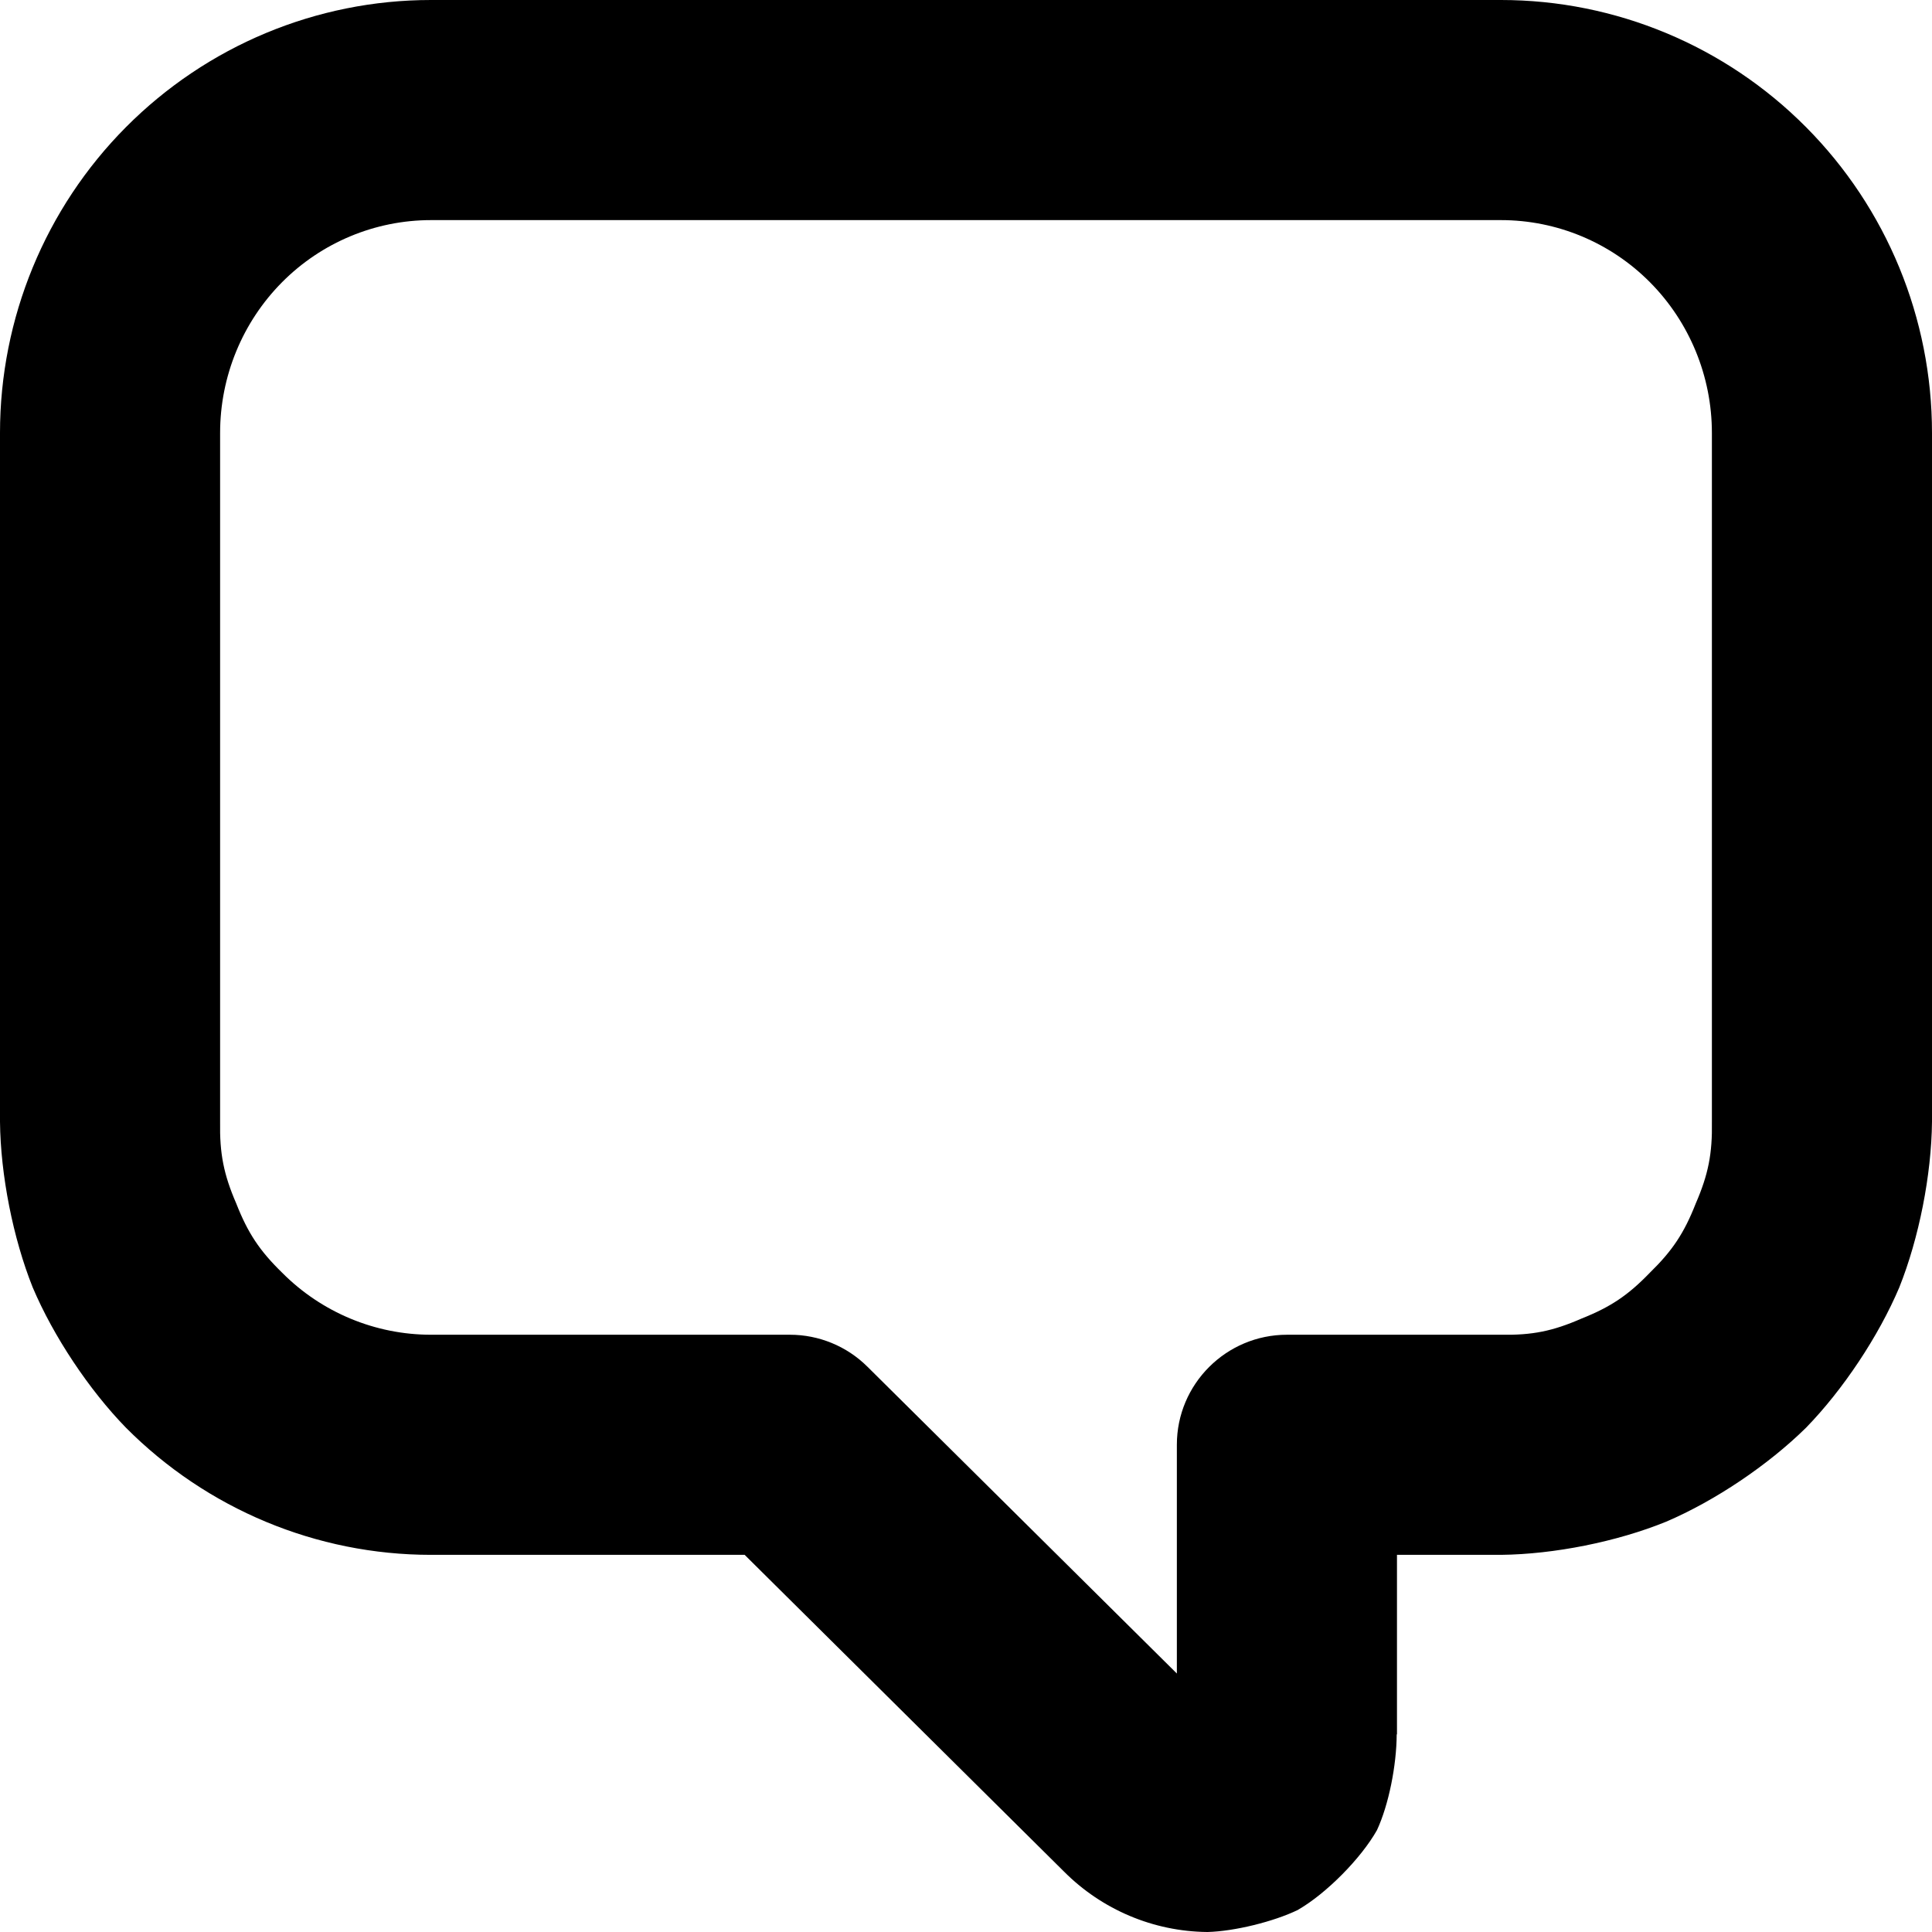
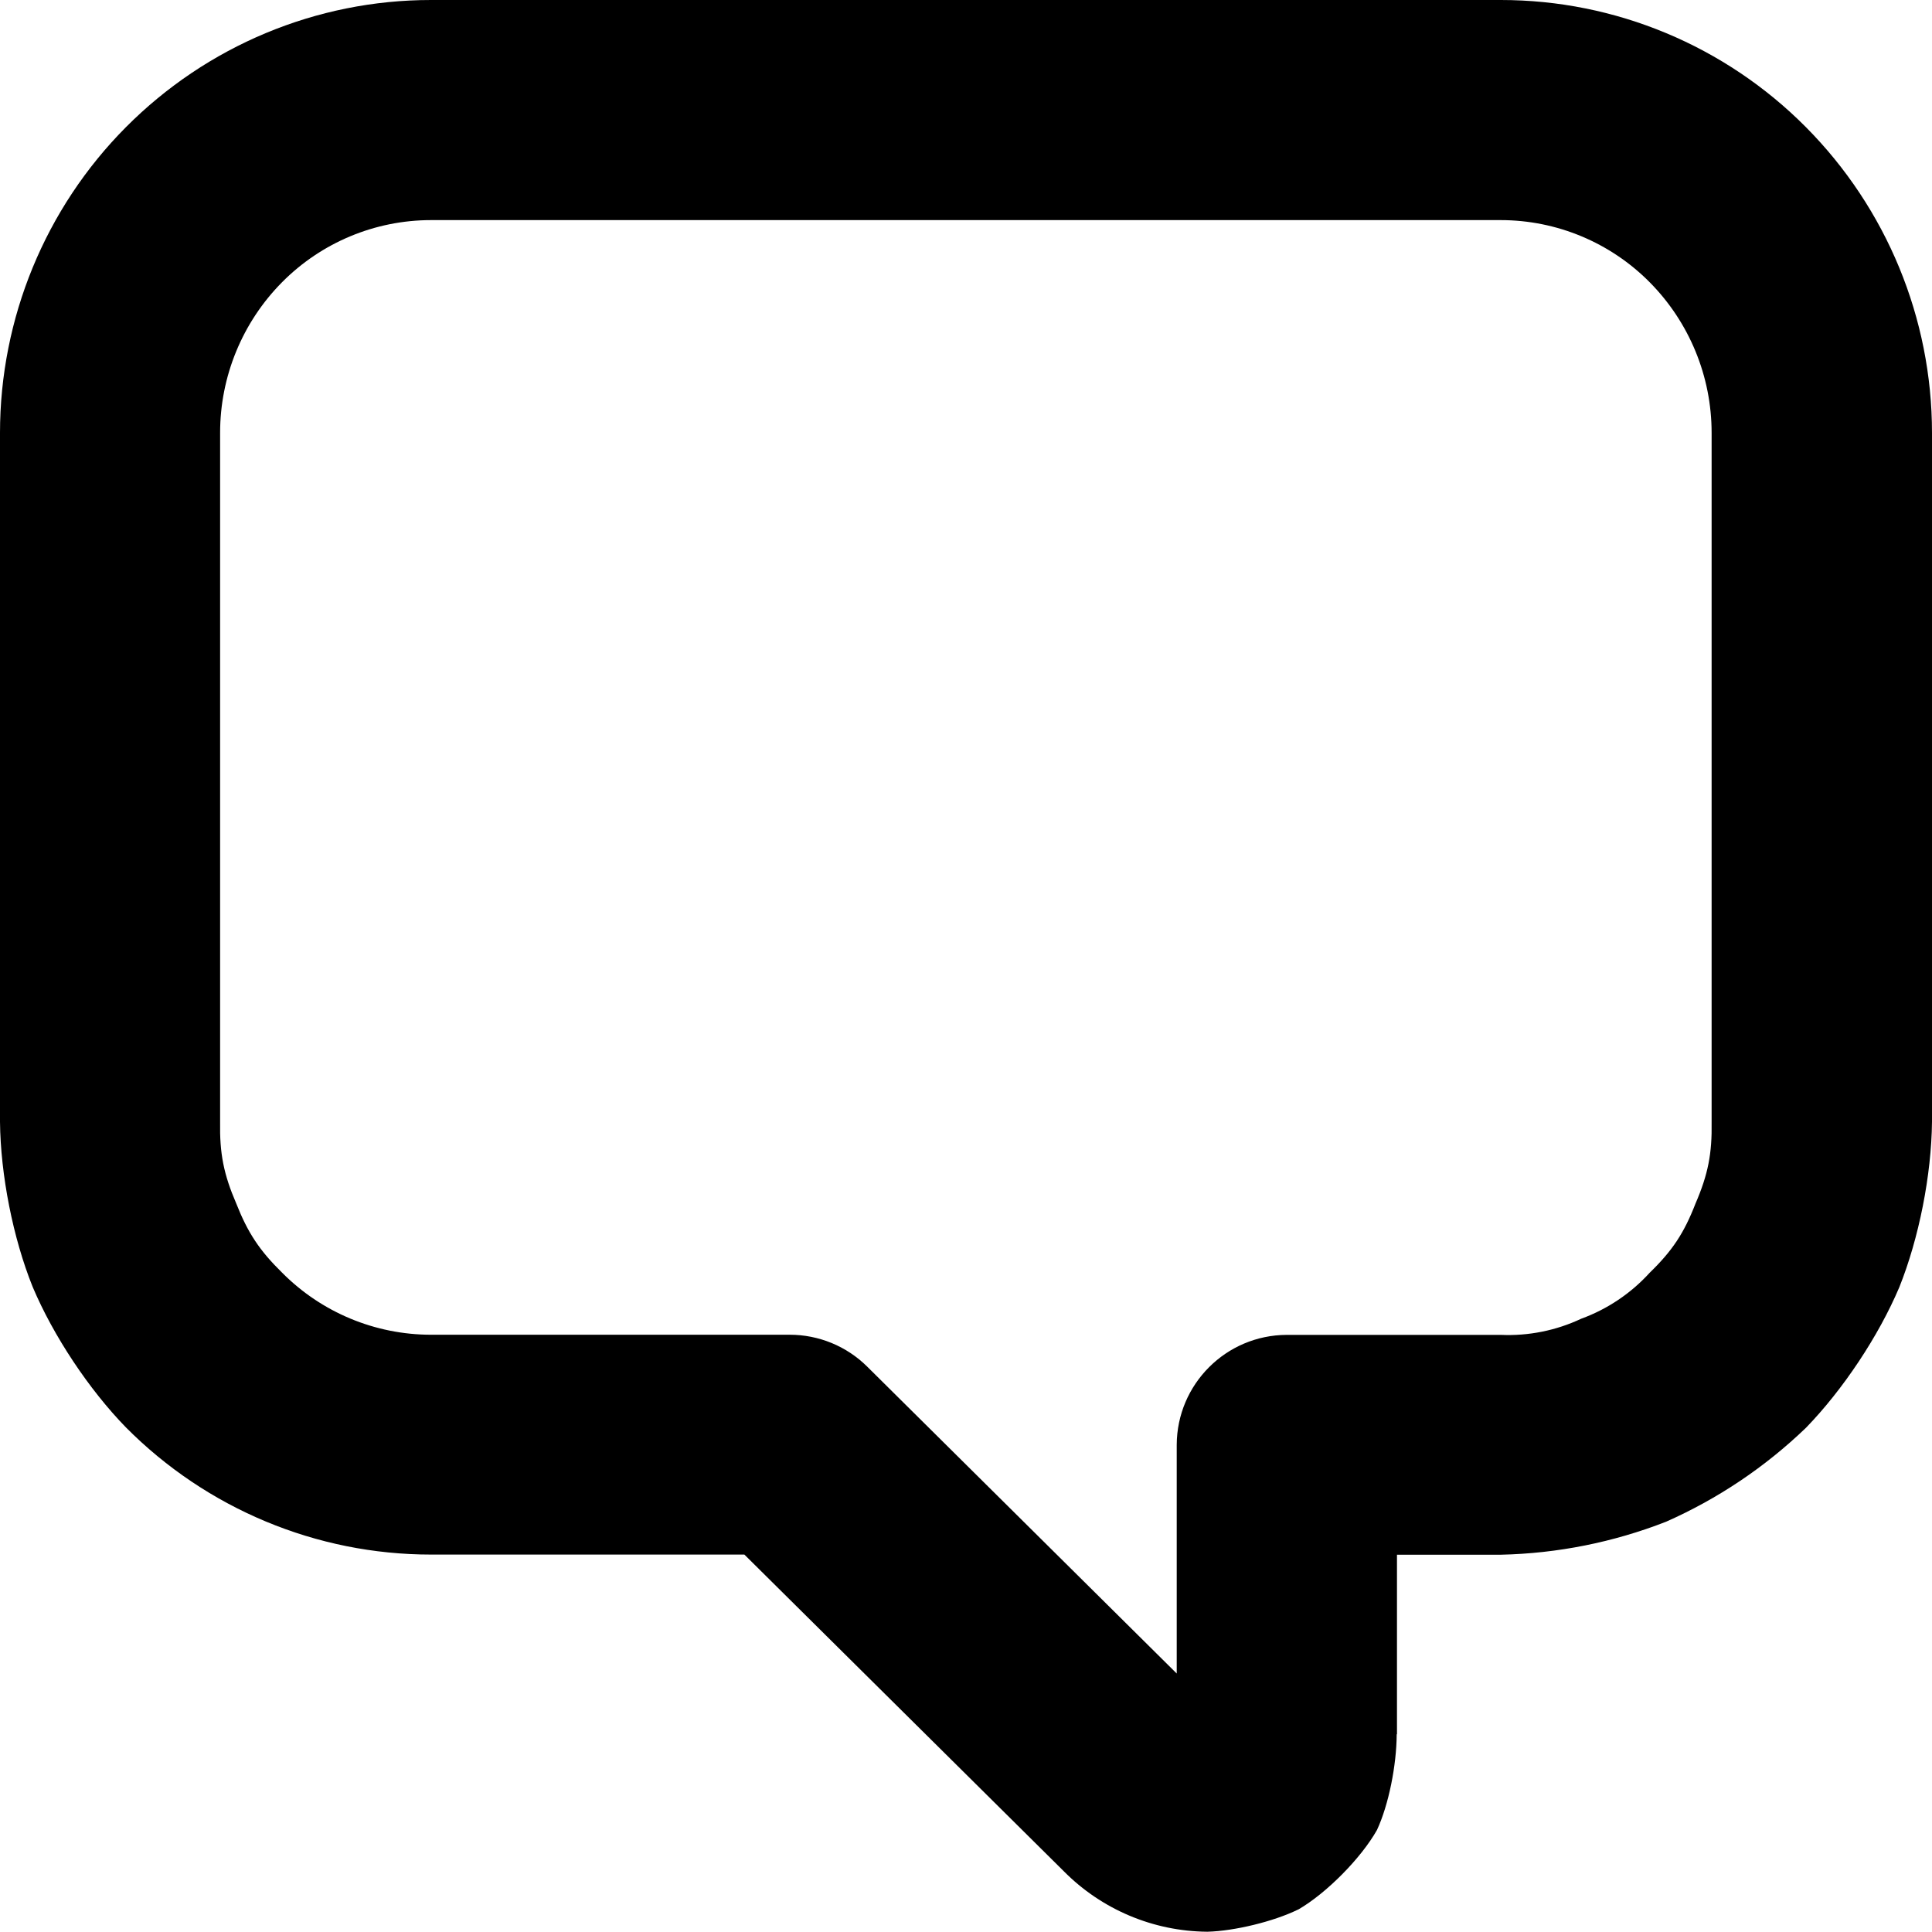
- <svg viewBox="0 0 14 14" focusable="false" class="h-3 w-3" aria-hidden="true">
-   <path fill="currentColor" d="M0.913,0.921 C1.499,0.332 2.293,0 3.123,0 L10.877,0 C11.707,0 12.502,0.332 13.087,0.921 C13.672,1.509 14,2.307 14,3.137 L14,8.129 C13.996,8.514 13.906,8.971 13.763,9.329 C13.613,9.683 13.355,10.071 13.087,10.346 C12.813,10.616 12.427,10.876 12.073,11.027 C11.717,11.172 11.261,11.263 10.877,11.267 L10.123,11.267 L10.123,12.568 L10.121,12.568 C10.12,12.793 10.063,13.079 9.978,13.262 C9.863,13.466 9.612,13.72 9.408,13.838 L9.408,13.838 C9.408,13.839 9.407,13.839 9.407,13.839 C9.406,13.839 9.406,13.84 9.405,13.84 L9.405,13.84 C9.23,13.925 8.945,13.995 8.751,14 L8.748,14 C8.357,13.996 7.985,13.838 7.71,13.562 L5.396,11.267 L3.123,11.267 C2.293,11.267 1.499,10.935 0.913,10.346 C0.645,10.071 0.387,9.683 0.237,9.329 C0.094,8.971 0.004,8.514 0,8.129 L0,3.137 C0,2.307 0.328,1.509 0.913,0.921 Z M3.123,1.595 C2.72,1.595 2.331,1.756 2.044,2.045 C1.757,2.334 1.595,2.727 1.595,3.137 L1.595,8.129 C1.591,8.359 1.621,8.511 1.712,8.721 C1.796,8.935 1.881,9.063 2.044,9.222 C2.331,9.511 2.72,9.672 3.123,9.672 L5.724,9.672 C5.934,9.672 6.136,9.755 6.285,9.903 L8.528,12.127 L8.528,10.469 C8.528,10.029 8.886,9.672 9.326,9.672 L10.877,9.672 C11.103,9.676 11.252,9.646 11.46,9.555 C11.671,9.471 11.798,9.386 11.956,9.222 C12.119,9.063 12.204,8.935 12.288,8.721 C12.379,8.511 12.409,8.359 12.405,8.129 L12.405,3.137 C12.405,2.727 12.243,2.334 11.956,2.045 C11.669,1.756 11.28,1.595 10.877,1.595 L3.123,1.595 Z" />
+ <svg xmlns="http://www.w3.org/2000/svg" viewBox="0 0 14 14">
+   <path d="M.913.921C1.499.332 2.293 0 3.123 0h7.753c.83 0 1.625.332 2.21.921S14 2.307 14 3.137v4.992c-.004.385-.094.842-.237 1.199-.15.354-.408.742-.676 1.018a3.51 3.51 0 0 1-1.014.681 3.5 3.5 0 0 1-1.197.239h-.753v1.301h-.002c-.001.225-.058.511-.143.694-.115.204-.366.458-.57.576h0l-.003.001c-.176.086-.46.155-.655.16h-.003a1.48 1.48 0 0 1-1.038-.438l-2.315-2.295H3.123c-.83 0-1.625-.332-2.21-.921-.268-.275-.526-.663-.676-1.018C.094 8.971.004 8.514 0 8.129V3.137C0 2.307.328 1.509.913.921zm2.21.674a1.52 1.52 0 0 0-1.079.45 1.55 1.55 0 0 0-.449 1.092v4.992c-.004.23.026.381.117.592.084.213.169.341.332.501a1.52 1.52 0 0 0 1.079.45h2.6c.21 0 .412.083.561.231l2.243 2.224v-1.657a.8.8 0 0 1 .797-.797h1.551a1.24 1.24 0 0 0 .583-.117 1.25 1.25 0 0 0 .496-.333c.164-.159.249-.287.332-.501.091-.211.121-.362.117-.592V3.137a1.55 1.55 0 0 0-.449-1.092 1.52 1.52 0 0 0-1.079-.45H3.123z" />
</svg>
